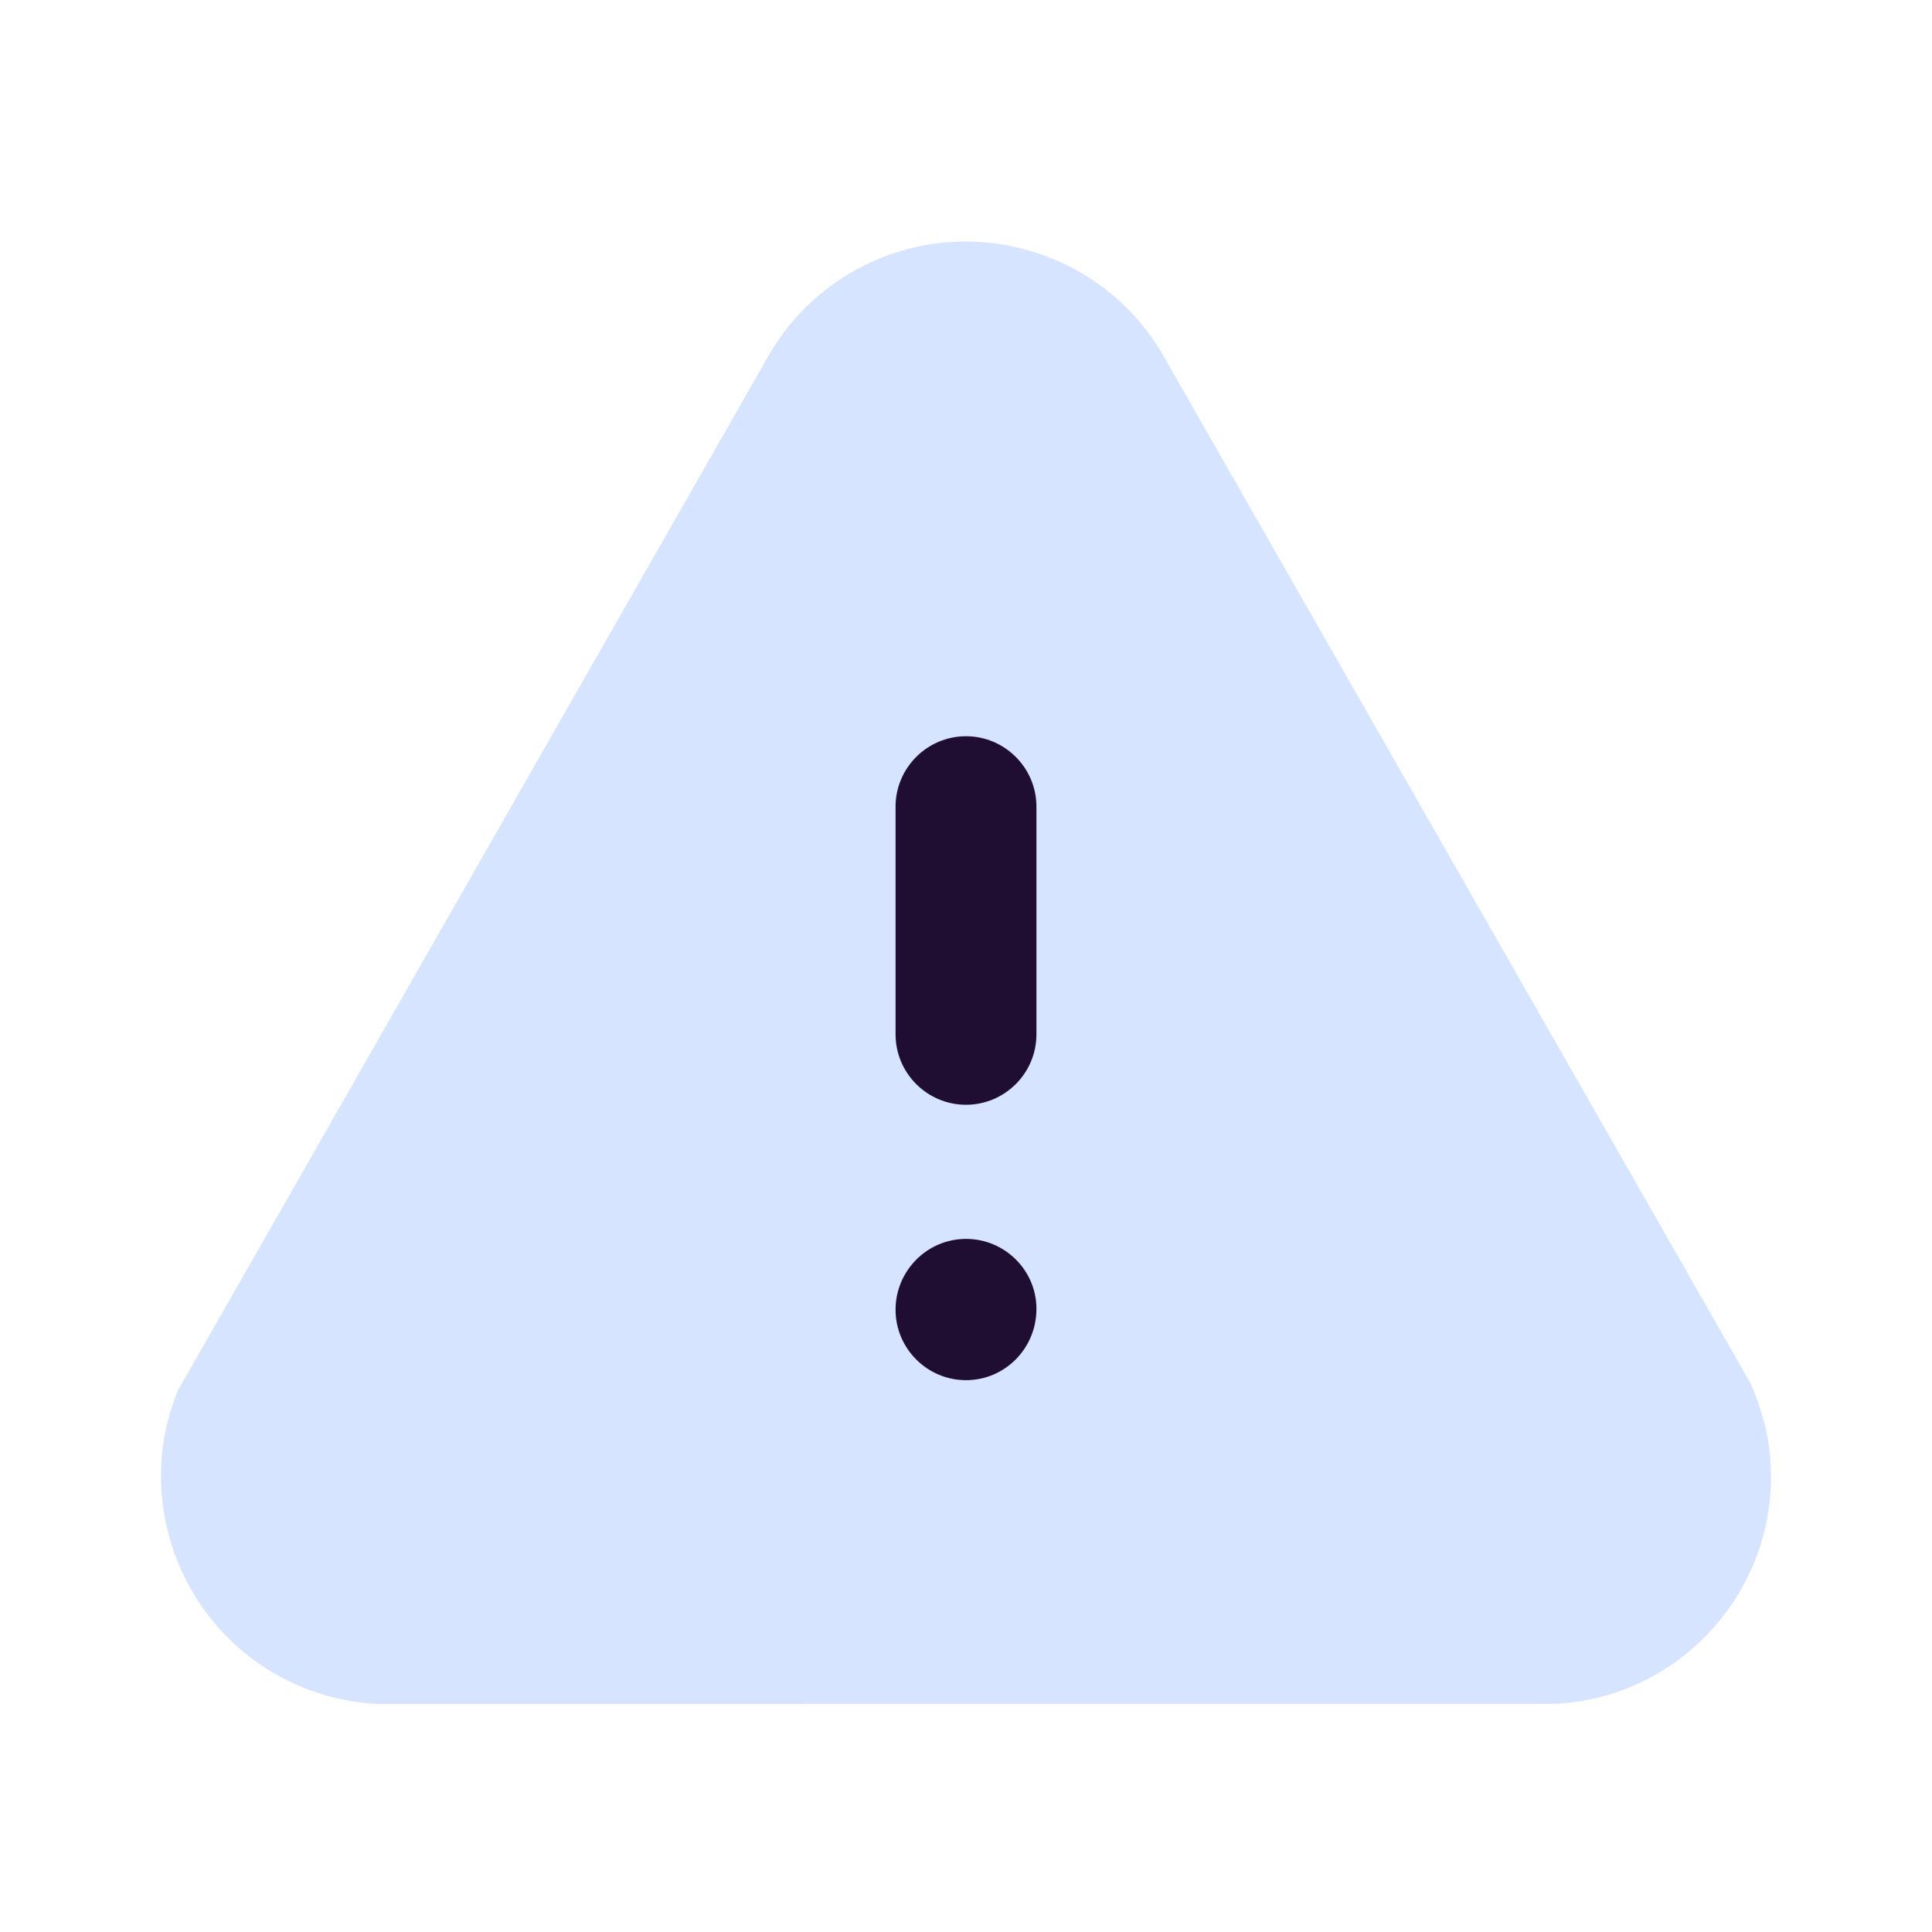
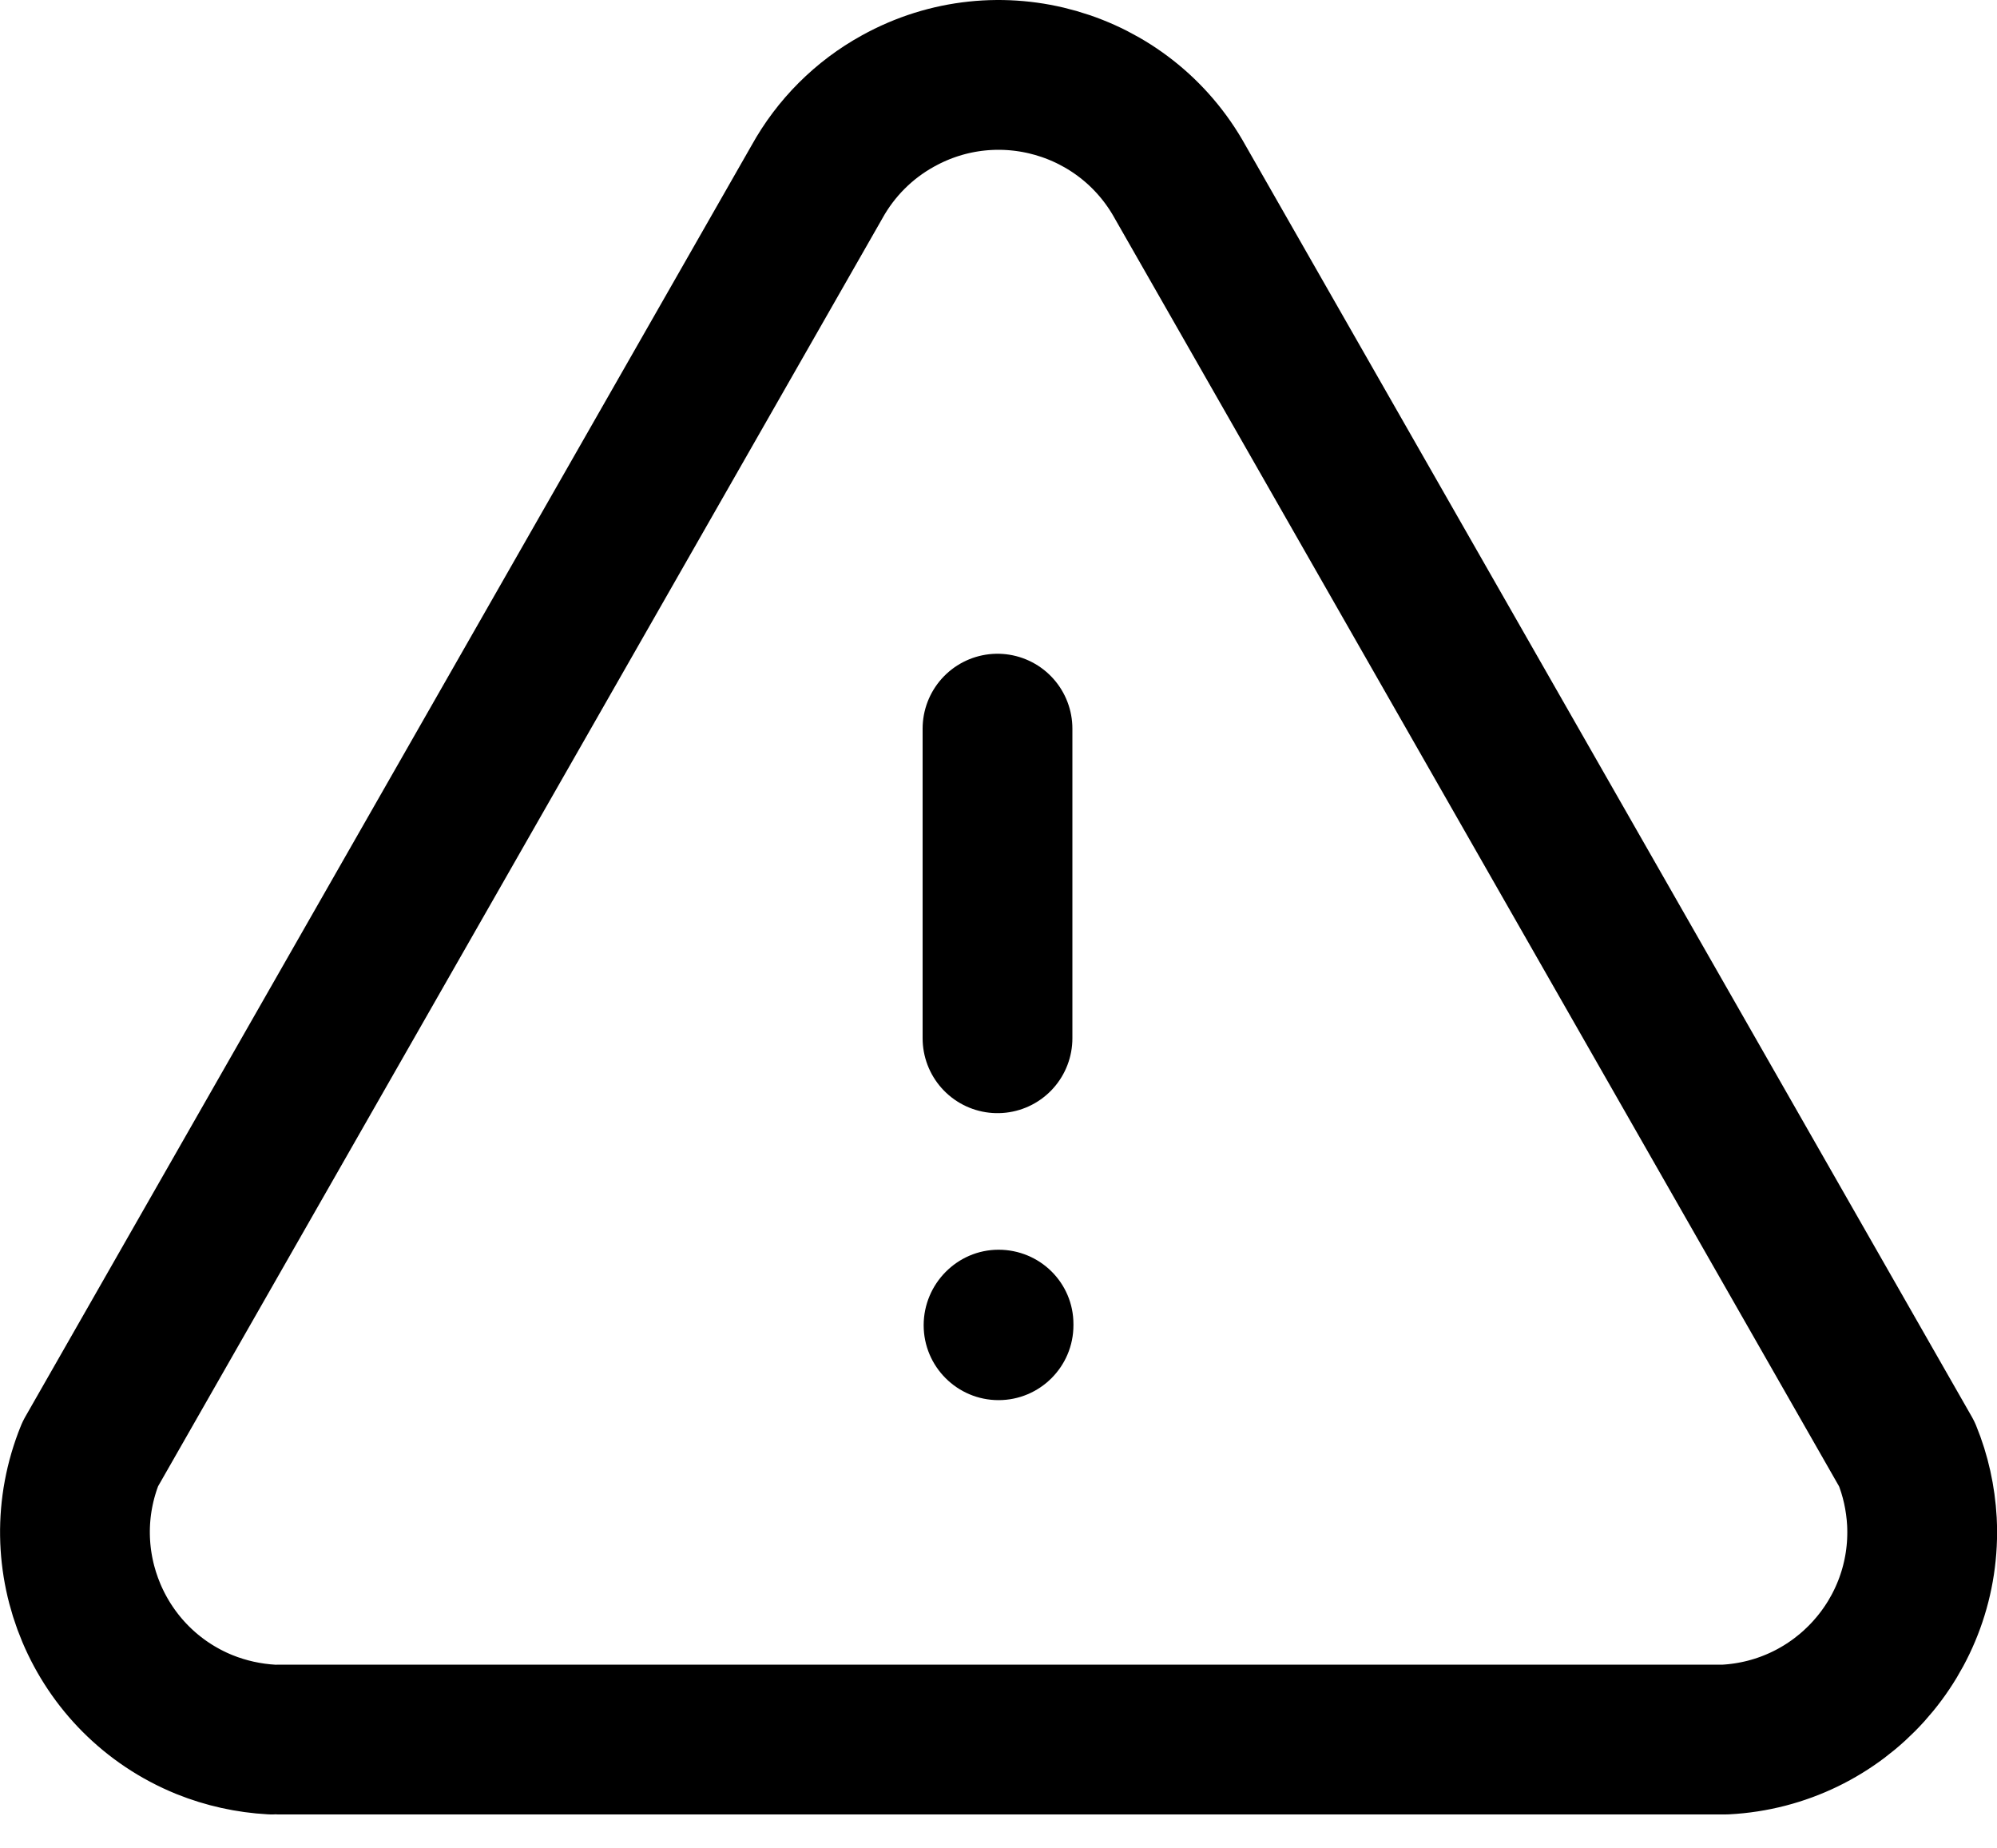
- <svg xmlns="http://www.w3.org/2000/svg" width="120" height="120" viewBox="0 0 120 120" fill="none">
-   <path d="M23.615 105.837C23.55 105.837 23.49 105.837 23.42 105.832C21.845 105.752 20.3 105.412 18.83 104.817C11.595 101.877 8.105 93.612 11.04 86.382L47.645 22.252C48.905 19.971 50.815 18.061 53.145 16.771C59.97 12.992 68.6 15.476 72.375 22.297L108.74 85.936C109.55 87.841 109.895 89.391 109.98 90.972C110.175 94.751 108.885 98.376 106.355 101.182C103.825 103.987 100.35 105.642 96.575 105.832L23.975 105.837H23.615Z" fill="#D6E4FF" />
-   <path fill-rule="evenodd" clip-rule="evenodd" d="M55.625 50.104C55.625 47.694 57.59 45.729 60 45.729C62.41 45.729 64.375 47.694 64.375 50.104V64.244C64.375 66.659 62.41 68.619 60 68.619C57.59 68.619 55.625 66.659 55.625 64.244V50.104ZM55.625 81.35C55.625 78.924 57.59 76.95 60 76.95C62.41 76.95 64.375 78.9 64.375 81.294C64.375 83.76 62.41 85.725 60 85.725C57.59 85.725 55.625 83.76 55.625 81.35Z" fill="#200E32" />
+ <svg xmlns="http://www.w3.org/2000/svg" width="40" height="37" viewBox="0 0 40 37" fill="none">
+   <path d="M18.501 26.539C18.501 25.711 19.173 25.027 20.001 25.027C20.829 25.027 21.501 25.689 21.501 26.517V26.539C21.501 27.367 20.829 28.039 20.001 28.039C19.173 28.039 18.501 27.367 18.501 26.539Z" fill="currentColor" />
+   <path d="M5.592 34.836H34.556C36.85 34.716 38.614 32.762 38.496 30.468C38.47 30.004 38.37 29.546 38.194 29.118L23.64 3.646C22.528 1.636 19.998 0.908 17.988 2.022C17.304 2.398 16.74 2.962 16.362 3.646L1.808 29.118C0.944 31.246 1.968 33.67 4.094 34.536C4.526 34.71 4.982 34.81 5.446 34.836" stroke="currentColor" stroke-width="3" stroke-linecap="round" stroke-linejoin="round" />
+   <path d="M19.98 20.792V14.592" stroke="currentColor" stroke-width="3" stroke-linecap="round" stroke-linejoin="round" />
</svg>
